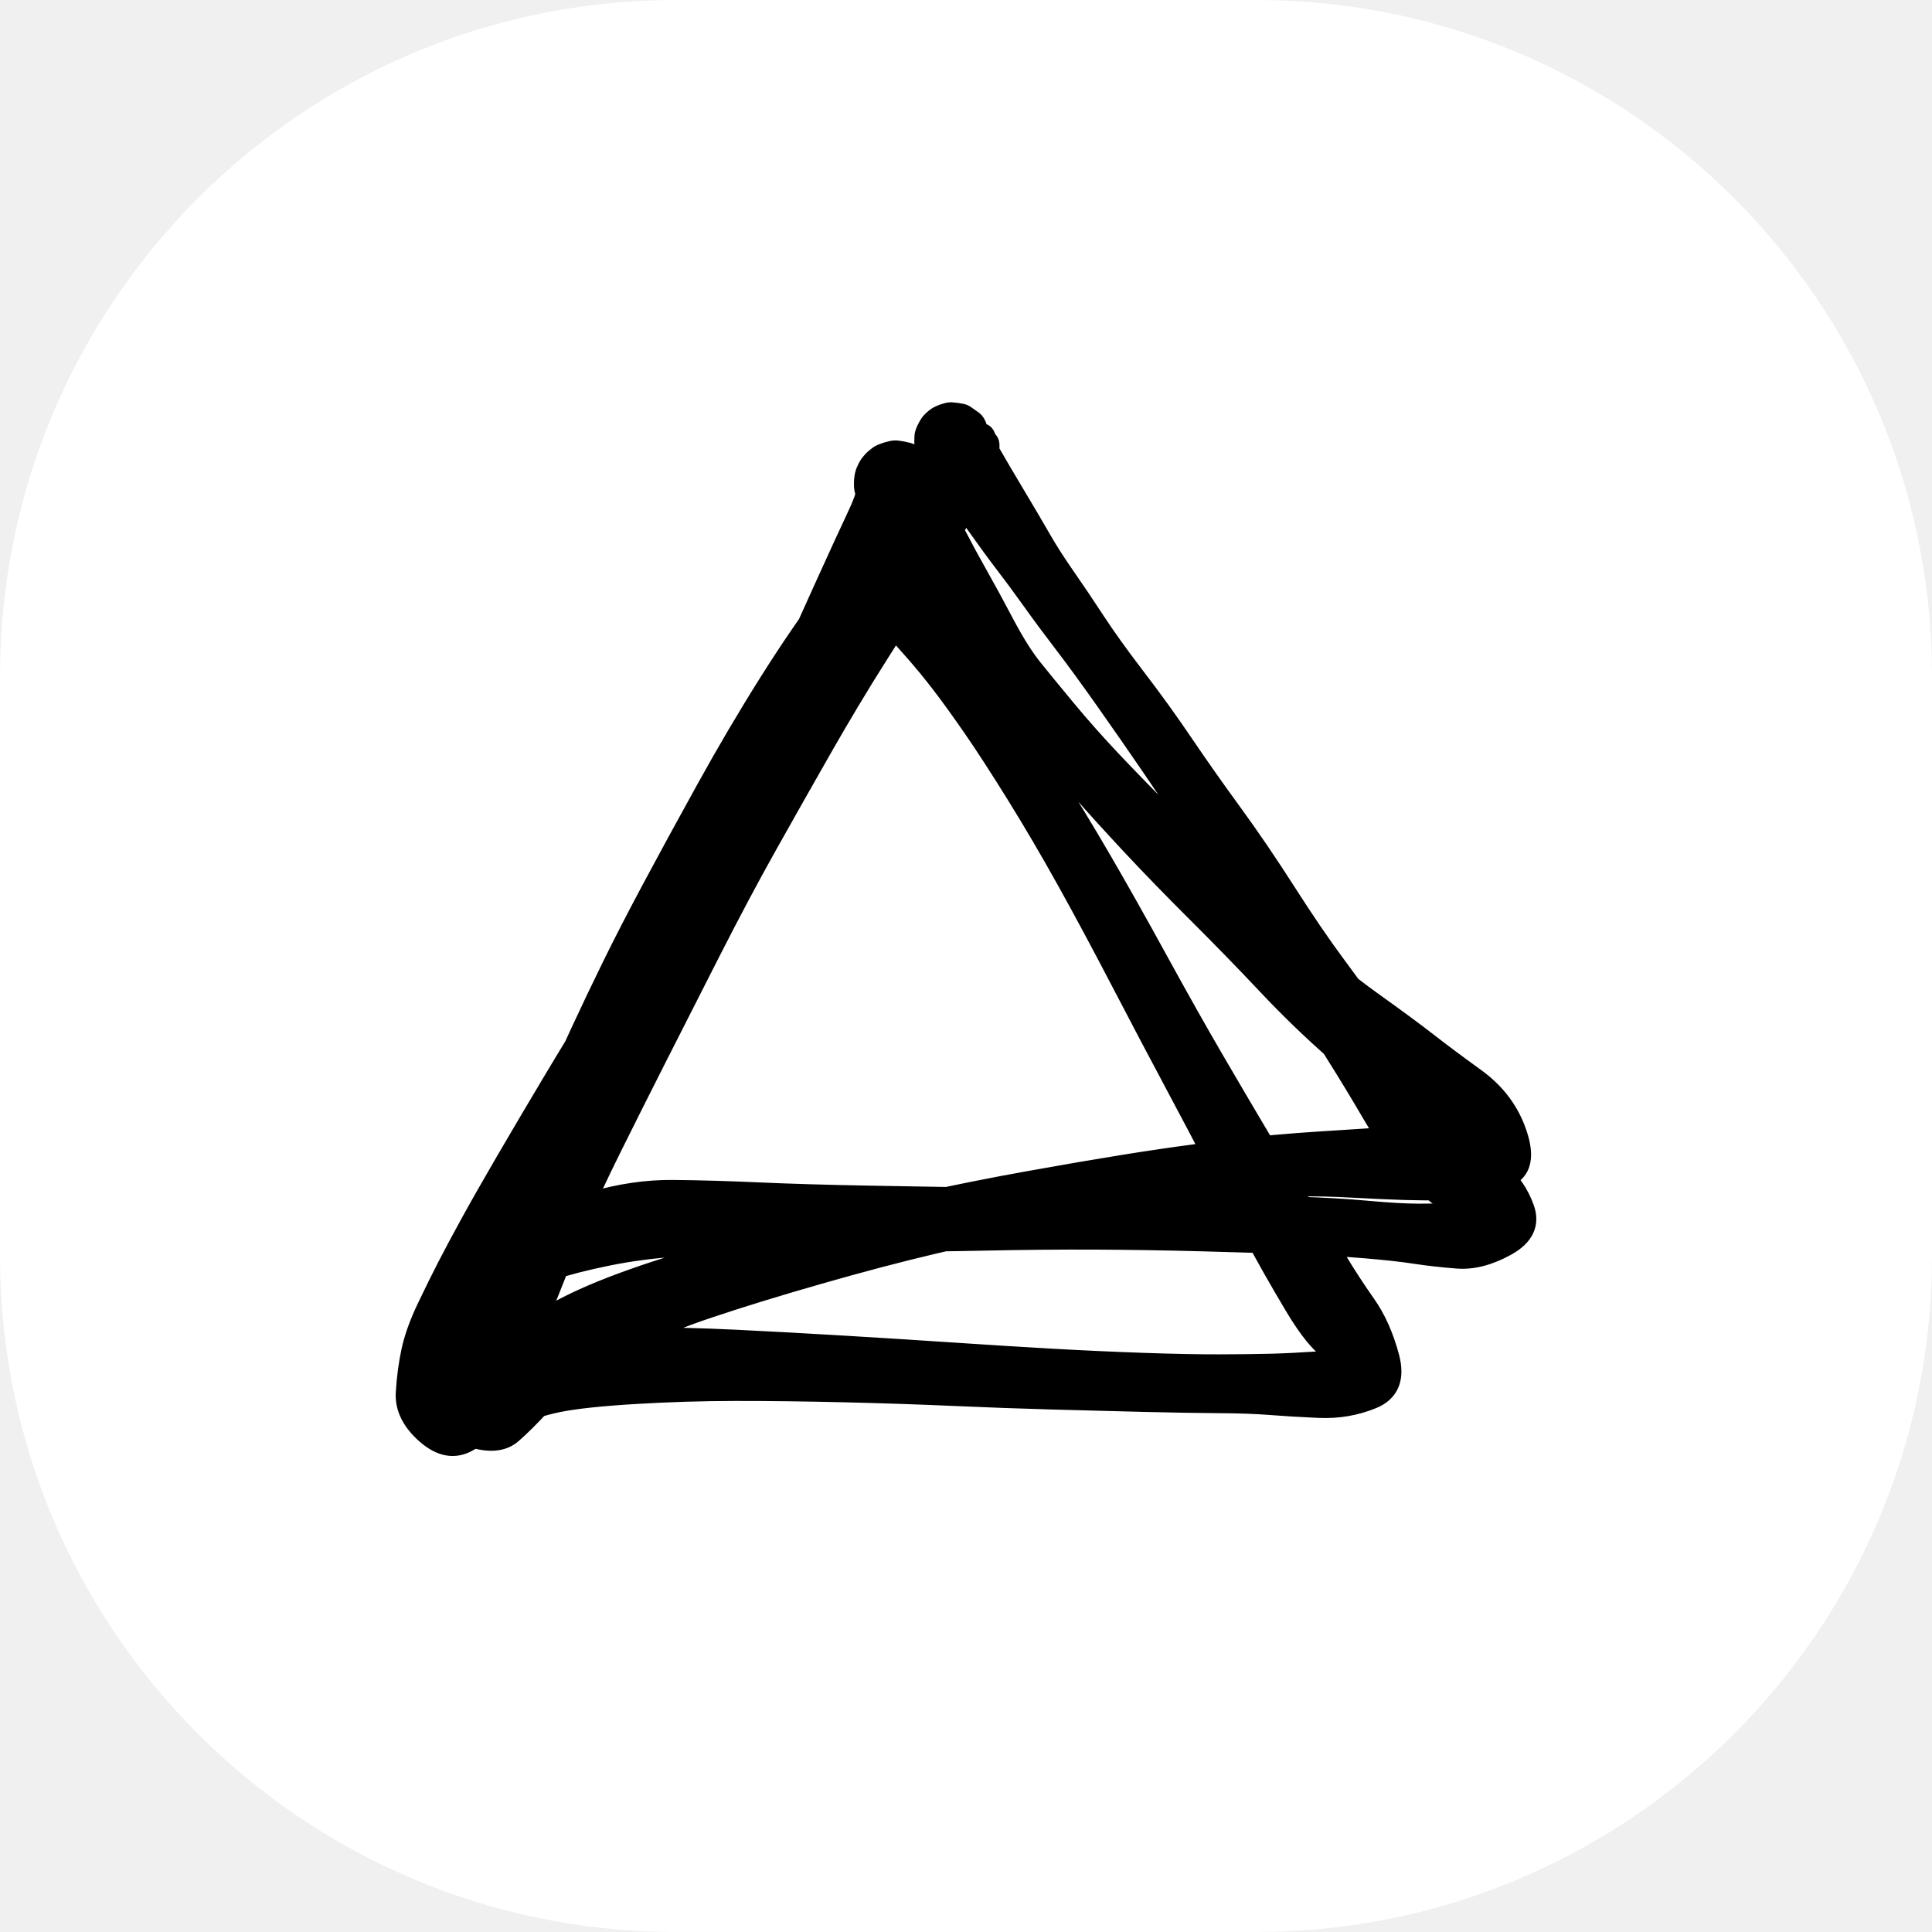
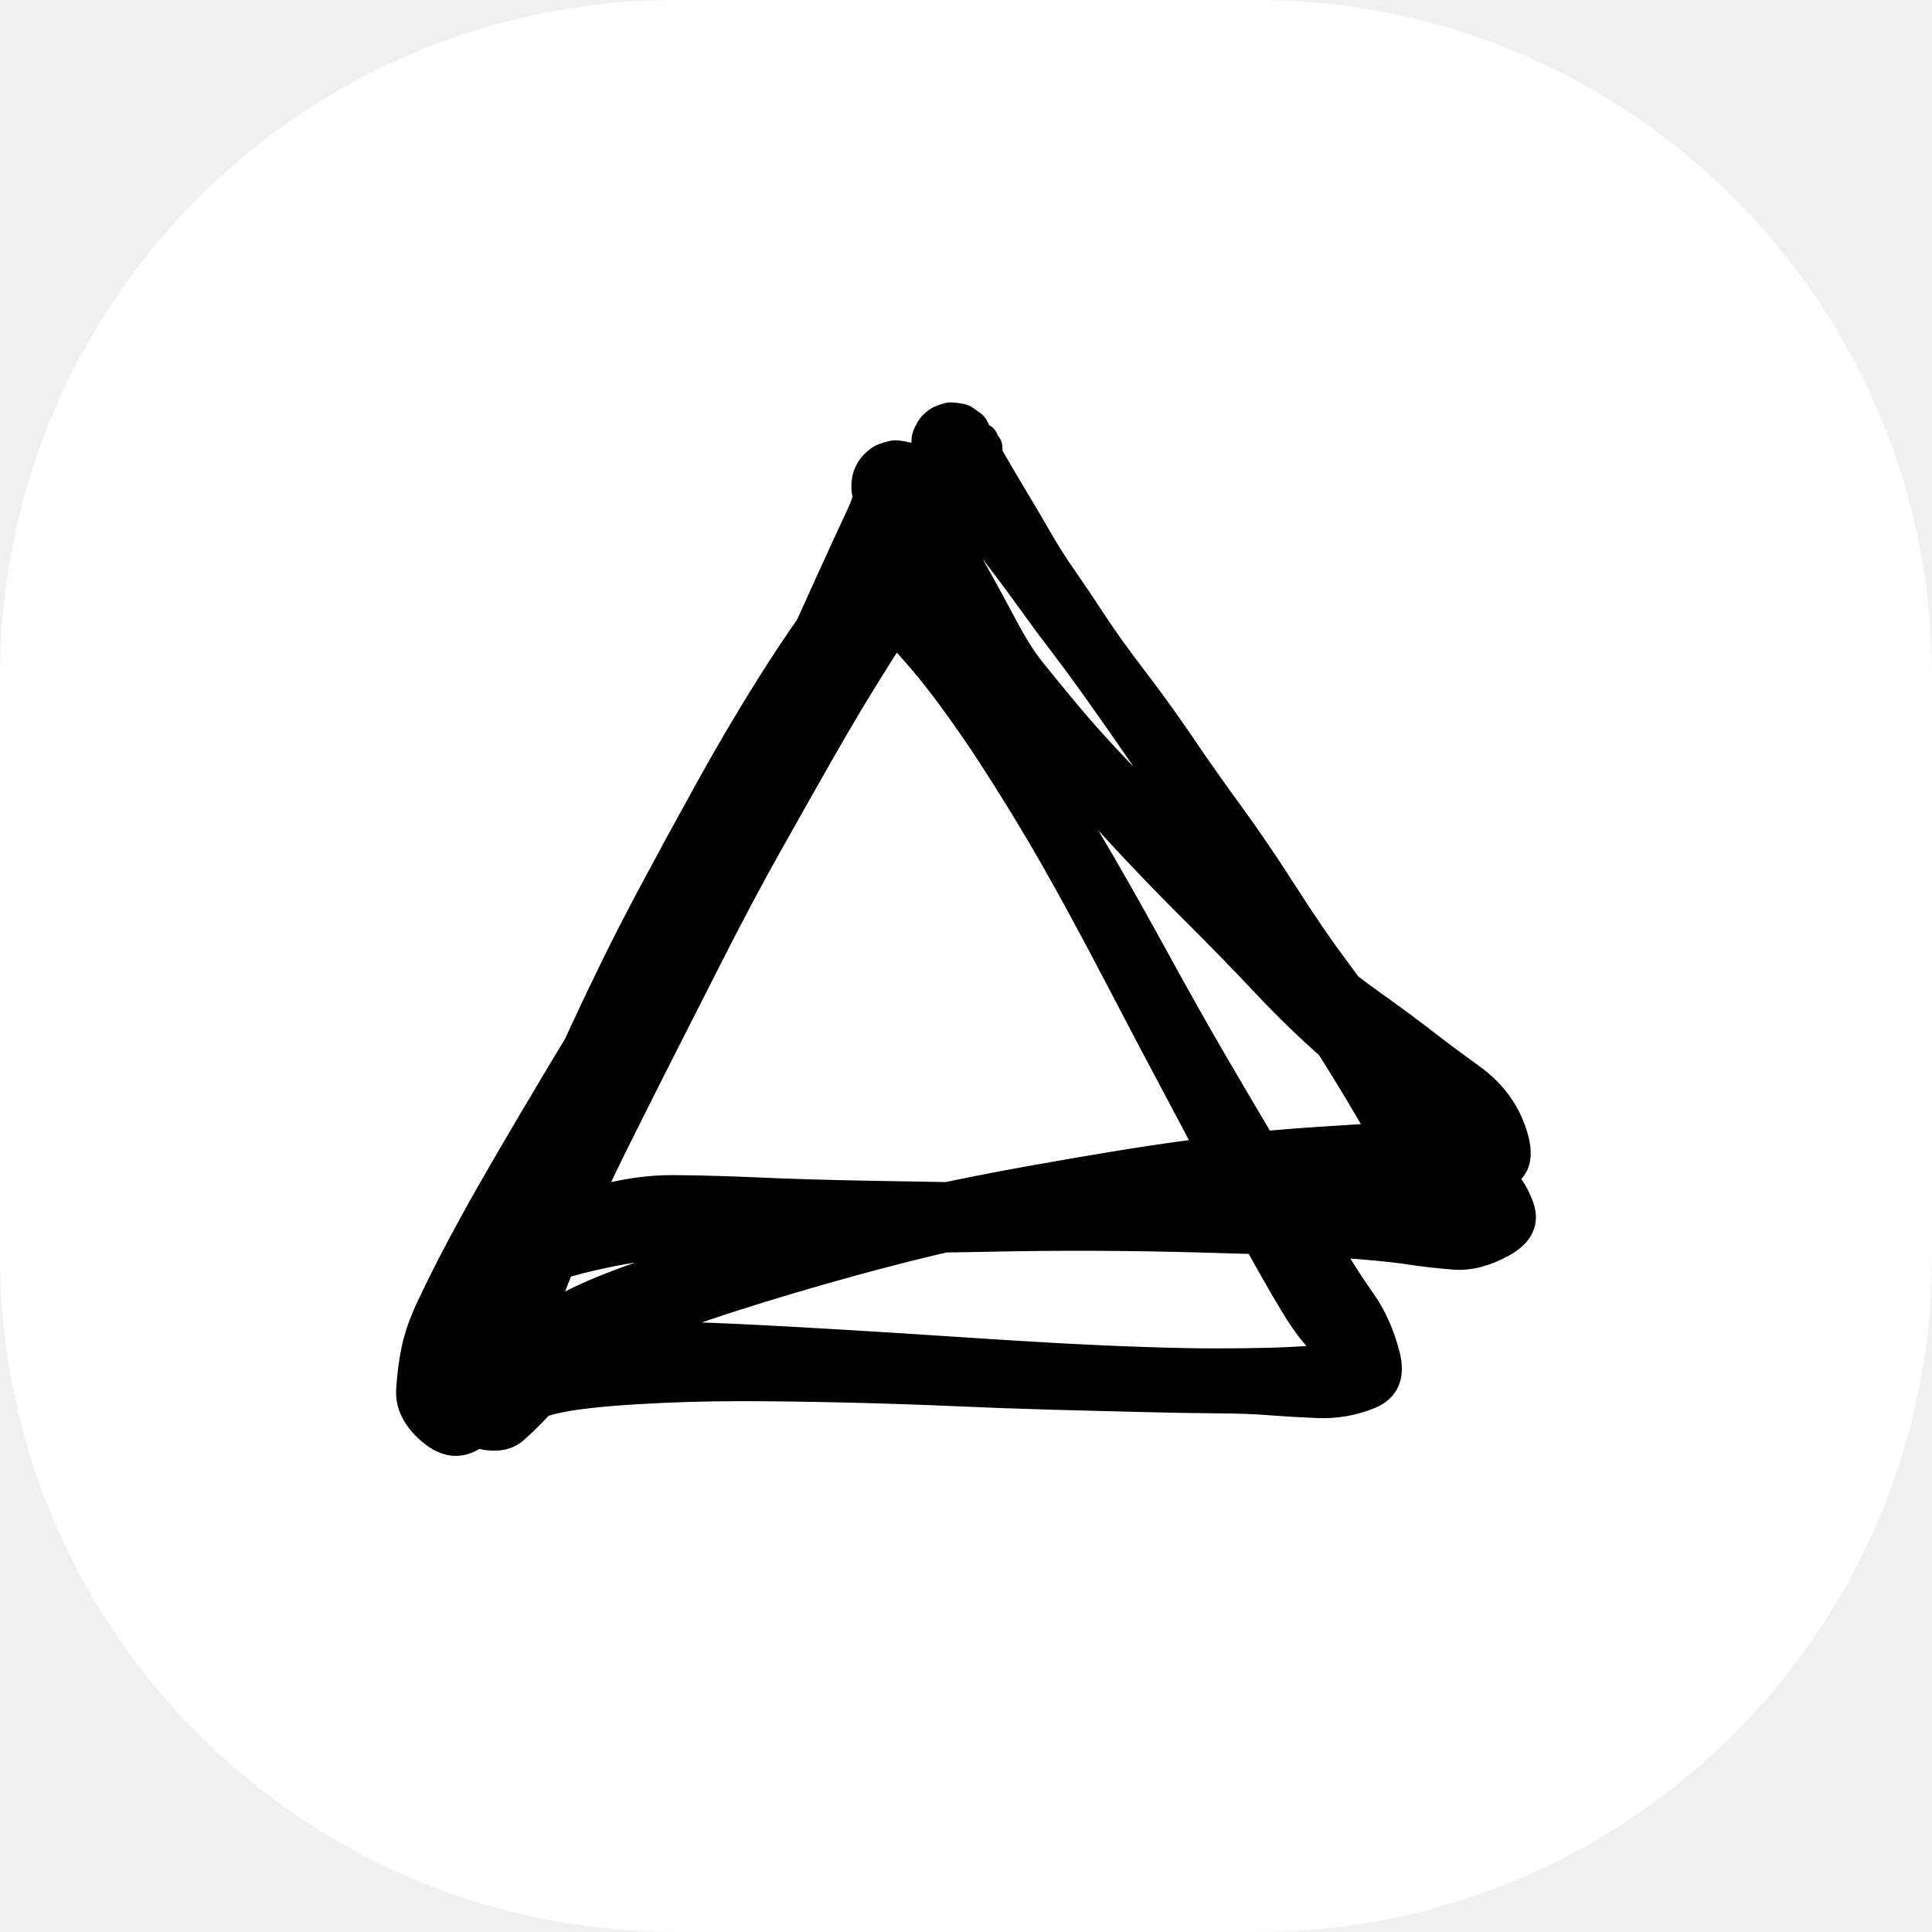
<svg xmlns="http://www.w3.org/2000/svg" width="1000" height="1000" viewBox="0 0 1000 1000">
-   <style>.m{stroke:#000000;stroke-linejoin:round}@media (max-width:56px){.m{stroke-width:0.74px;vector-effect:non-scaling-stroke}}@media (max-width:40px){.m{stroke-width:0.67px;vector-effect:non-scaling-stroke}}@media (max-width:24px){.m{stroke-width:0.56px;vector-effect:non-scaling-stroke}}</style>
+   <style>.m{stroke:#000000;stroke-linejoin:round}@media (max-width:56px){.m{stroke-width:0.89px;vector-effect:non-scaling-stroke}}@media (max-width:40px){.m{stroke-width:0.78px;vector-effect:non-scaling-stroke}}@media (max-width:24px){.m{stroke-width:0.61px;vector-effect:non-scaling-stroke}}</style>
  <rect width="1000" height="1000" rx="350" ry="350" fill="#ffffff" />
-   <path class="m" stroke-width="4.5" fill="#000000" transform="translate(209.87 213.28) scale(2.25215)" d="M133.28,11.64 Q125.99,20.99 119.42,29.14 T105.43,46.76 90.9,67.27 76.46,91.29 63.96,113.82 54.9,131.11 47.61,146.14 42.48,158.53 38.87,168.3 35.18,178.6 42.91,181.44 61.45,178.73 81.17,179.29 106.16,180.03 133.37,180.5 158.45,180.81 183.58,181.61 205.21,182.58 221.1,183.51 232.79,184.18 242.19,184.02 242.46,182.66 232.14,175.17 222.19,161.47 213.62,147.34 204.81,133.3 193.98,115.95 182.03,97.34 171.31,81.4 160.79,66.26 151.34,53.31 143.91,43.29 137.66,34.82 130.85,25.51 124.31,15.41 120.84,10.29 119.57,8.88 119.21,7.34 119.22,5.75 119.62,4.22 120.37,2.82 121.44,1.64 122.75,0.76 124.24,0.21 125.82,0.04 127.39,0.25 128.87,0.83 130.16,1.74 131.2,2.94 132.04,7.77 130.49,17.33 125.02,29.13 118.34,40.56 108.63,55.9 95.78,77.31 83.24,99.48 70.02,124.33 57.7,148.59 47.49,168.94 39.77,185.54 35.01,197.24 31.19,206.77 27.34,216.32 23.59,225.63 19.18,226.25 20.2,218.14 30.08,209.56 45.16,201.84 65.61,194.86 91.96,187.83 118.73,181.56 143.14,176.7 164.8,172.98 181.56,170.51 194.56,168.92 205.08,167.94 217.57,167.11 229.66,166.33 240.17,165.24 241.62,165.29 233.6,163.46 225.68,157.18 213.38,146.54 197.95,131.6 182.01,115.22 166.8,99.56 154.83,86.38 144.81,74.67 136.63,65.23 130.72,58.03 124.45,49.09 117.74,39.06 112.27,30.7 107.84,23.13 105.63,18.49 105.32,16.71 105.44,14.91 105.99,13.19 106.94,11.65 108.23,10.38 109.79,9.46 111.52,8.93 113.32,8.84 115.1,9.18 116.74,9.94 118.15,11.06 119.26,12.5 120.41,17.39 119.57,26.72 115.43,37.15 108.92,48.98 99.71,65.23 87.65,86.2 71.6,112.4 54.85,138.71 41.62,159.28 30.79,176.82 22.9,190.84 18.49,200.51 15.08,209.99 13.26,220.47 18.61,220.07 31.23,213.48 51.36,212.51 75.87,213.15 101.13,214.53 126.52,216.14 148.77,217.52 169.66,218.47 187.11,218.81 198.85,218.67 210.01,218.12 212.92,215.84 204.22,205.35 195.22,189.48 186.68,173.21 176.59,154.07 164.38,130.9 151.83,107.52 140.32,87.91 130.31,72.48 123,62.37 117.11,55.19 109.15,46.19 103.49,39.64 102.77,37.88 102.65,35.99 103.14,34.15 104.19,32.57 105.69,31.4 107.48,30.78 109.38,30.76 111.18,31.35 112.71,32.48 113.79,34.04 114.32,35.86 114.23,37.76 113.55,39.53 112.34,40.99 110.72,41.99 108.87,42.42 106.98,42.23 105.25,41.45 103.85,40.16 102.95,38.49 102.62,36.62 102.91,34.74 103.78,33.06 105.15,31.74 106.86,30.92 108.75,30.7 110.61,31.09 112.24,32.05 112.98,32.66 117.81,39.05 125.22,49.1 130.62,57.04 137.71,67.62 148.05,83.28 160.06,102.99 173.09,126.15 185.89,148.88 196.78,167.39 206.47,182.88 214.1,194.85 220.75,205.06 226.18,217.26 222.26,226.82 209.95,228.92 198.74,228.25 186.95,227.83 169.33,227.53 148.3,226.98 126.03,226.17 100.78,225.33 75.89,225.02 52.74,225.73 35.14,227.61 24.2,231.36 14.45,236.64 4.74,234.93 0.02,225.4 1.3,215.78 4.9,205.77 9.63,196.2 14.89,186.37 23,172.12 33.56,154.23 46.28,133.39 62.22,106.91 77.07,80.6 87.66,59.19 96.66,39.28 103.51,24.38 105.63,18.49 105.32,16.71 105.44,14.91 105.99,13.19 106.94,11.65 108.23,10.38 109.79,9.46 111.52,8.93 113.32,8.84 115.1,9.18 116.74,9.94 118.15,11.06 119.26,12.5 121.93,18.46 126.56,28.12 131.61,37.45 137.69,48.63 144.16,58.91 151.97,68.44 161.96,79.72 174.08,92.21 189.86,107.18 206.23,122.3 222.19,135.46 235.04,144.94 245.91,153.05 255.1,164.73 255.08,174.56 247.37,178.13 238.35,178.91 229.74,178.84 217.8,178.31 205.63,178.03 195.49,178.21 182.87,179.33 166.41,181.9 145.09,185.96 121.14,191.29 94.98,198.19 69.87,205.91 51.75,213.34 39.68,220.59 31.24,228.12 24.48,234.84 15.86,235.88 9.95,229.66 11.92,221.04 16.99,211.91 21.91,202.62 26.37,193.56 31.61,181.83 39.32,164.93 49.16,144.36 61.05,119.69 73.64,94.33 85.32,71.43 96.99,49.04 105.73,33.01 111.95,22.1 117.54,13.04 119.57,8.88 119.21,7.34 119.22,5.75 119.62,4.22 120.37,2.82 121.44,1.64 122.75,0.76 124.24,0.21 125.82,0.04 127.39,0.25 128.87,0.83 130.16,1.74 131.2,2.94 130.99,3.02 133.77,8.12 140.44,19.48 146.07,29.05 151.67,37.81 158.58,48.07 167.99,61.17 178.84,76.22 190,92.07 202.46,110.38 213.9,127.15 223.67,140.61 233.11,153.31 242.46,165.19 251.2,174.41 257.21,183.08 253.05,191.67 241.75,194.6 232.05,193.51 220.55,192.24 204.89,191.32 183.38,190.64 158.44,190.24 133.33,190.47 106.05,190.75 81.3,191.04 62.44,191.86 46.44,193.96 33.7,197.23 23.72,195.04 20.83,185.31 25.33,174.27 30.06,164.6 34.49,155.14 40.15,142.56 47.45,127.26 56.48,109.72 68.96,86.81 83.52,62.1 97.99,40.99 111.65,22.94 121.87,10.01 126.13,5.07 127.06,4.37 128.13,3.91 129.28,3.72 130.45,3.81 131.56,4.18 132.55,4.8 133.36,5.64 133.94,6.65 134.27,7.77 134.32,8.94 134.09,10.08 133.59,11.14 Z" />
+   <path class="m" stroke-width="6" fill="#000000" transform="translate(211.71 214.98) scale(2.23782)" d="M133.28,11.64 Q125.99,20.99 119.42,29.14 T105.43,46.76 90.9,67.27 76.46,91.29 63.96,113.82 54.9,131.11 47.61,146.14 42.48,158.53 38.87,168.3 35.18,178.6 42.91,181.44 61.45,178.73 81.17,179.29 106.16,180.03 133.37,180.5 158.45,180.81 183.58,181.61 205.21,182.58 221.1,183.51 232.79,184.18 242.19,184.02 242.46,182.66 232.14,175.17 222.19,161.47 213.62,147.34 204.81,133.3 193.98,115.95 182.03,97.34 171.31,81.4 160.79,66.26 151.34,53.31 143.91,43.29 137.66,34.82 130.85,25.51 124.31,15.41 120.84,10.29 119.57,8.88 119.21,7.34 119.22,5.75 119.62,4.22 120.37,2.82 121.44,1.64 122.75,0.76 124.24,0.21 125.82,0.04 127.39,0.25 128.87,0.83 130.16,1.74 131.2,2.94 132.04,7.77 130.49,17.33 125.02,29.13 118.34,40.56 108.63,55.9 95.78,77.31 83.24,99.48 70.02,124.33 57.7,148.59 47.49,168.94 39.77,185.54 35.01,197.24 31.19,206.77 27.34,216.32 23.59,225.63 19.18,226.25 20.2,218.14 30.08,209.56 45.16,201.84 65.61,194.86 91.96,187.83 118.73,181.56 143.14,176.7 164.8,172.98 181.56,170.51 194.56,168.92 205.08,167.94 217.57,167.11 229.66,166.33 240.17,165.24 241.62,165.29 233.6,163.46 225.68,157.18 213.38,146.54 197.95,131.6 182.01,115.22 166.8,99.56 154.83,86.38 144.81,74.67 136.63,65.23 130.72,58.03 124.45,49.09 117.74,39.06 112.27,30.7 107.84,23.13 105.63,18.49 105.32,16.71 105.44,14.91 105.99,13.19 106.94,11.65 108.23,10.38 109.79,9.46 111.52,8.93 113.32,8.84 115.1,9.18 116.74,9.94 118.15,11.06 119.26,12.5 120.41,17.39 119.57,26.72 115.43,37.15 108.92,48.98 99.71,65.23 87.65,86.2 71.6,112.4 54.85,138.71 41.62,159.28 30.79,176.82 22.9,190.84 18.49,200.51 15.08,209.99 13.26,220.47 18.61,220.07 31.23,213.48 51.36,212.51 75.87,213.15 101.13,214.53 126.52,216.14 148.77,217.52 169.66,218.47 187.11,218.81 198.85,218.67 210.01,218.12 212.92,215.84 204.22,205.35 195.22,189.48 186.68,173.21 176.59,154.07 164.38,130.9 151.83,107.52 140.32,87.91 130.31,72.48 123,62.37 117.11,55.19 109.15,46.19 103.49,39.64 102.77,37.88 102.65,35.99 103.14,34.15 104.19,32.57 105.69,31.4 107.48,30.78 109.38,30.76 111.18,31.35 112.71,32.48 113.79,34.04 114.32,35.86 114.23,37.76 113.55,39.53 112.34,40.99 110.72,41.99 108.87,42.42 106.98,42.23 105.25,41.45 103.85,40.16 102.95,38.49 102.62,36.62 102.91,34.74 103.78,33.06 105.15,31.74 106.86,30.92 108.75,30.7 110.61,31.09 112.24,32.05 112.98,32.66 117.81,39.05 125.22,49.1 130.62,57.04 137.71,67.62 148.05,83.28 160.06,102.99 173.09,126.15 185.89,148.88 196.78,167.39 206.47,182.88 214.1,194.85 220.75,205.06 226.18,217.26 222.26,226.82 209.95,228.92 198.74,228.25 186.95,227.83 169.33,227.53 148.3,226.98 126.03,226.17 100.78,225.33 75.89,225.02 52.74,225.73 35.14,227.61 24.2,231.36 14.45,236.64 4.74,234.93 0.02,225.4 1.3,215.78 4.9,205.77 9.63,196.2 14.89,186.37 23,172.12 33.56,154.23 46.28,133.39 62.22,106.91 77.07,80.6 87.66,59.19 96.66,39.28 103.51,24.38 105.63,18.49 105.32,16.71 105.44,14.91 105.99,13.19 106.94,11.65 108.23,10.38 109.79,9.46 111.52,8.93 113.32,8.84 115.1,9.18 116.74,9.94 118.15,11.06 119.26,12.5 121.93,18.46 126.56,28.12 131.61,37.45 137.69,48.63 144.16,58.91 151.97,68.44 161.96,79.72 174.08,92.21 189.86,107.18 206.23,122.3 222.19,135.46 235.04,144.94 245.91,153.05 255.1,164.73 255.08,174.56 247.37,178.13 238.35,178.91 229.74,178.84 217.8,178.31 205.63,178.03 195.49,178.21 182.87,179.33 166.41,181.9 145.09,185.96 121.14,191.29 94.98,198.19 69.87,205.91 51.75,213.34 39.68,220.59 31.24,228.12 24.48,234.84 15.86,235.88 9.95,229.66 11.92,221.04 16.99,211.91 21.91,202.62 26.37,193.56 31.61,181.83 39.32,164.93 49.16,144.36 61.05,119.69 73.64,94.33 85.32,71.43 96.99,49.04 105.73,33.01 111.95,22.1 117.54,13.04 119.57,8.88 119.21,7.34 119.22,5.75 119.62,4.22 120.37,2.82 121.44,1.64 122.75,0.76 124.24,0.21 125.82,0.04 127.39,0.25 128.87,0.83 130.16,1.74 131.2,2.94 130.99,3.02 133.77,8.12 140.44,19.48 146.07,29.05 151.67,37.81 158.58,48.07 167.99,61.17 178.84,76.22 190,92.07 202.46,110.38 213.9,127.15 223.67,140.61 233.11,153.31 242.46,165.19 251.2,174.41 257.21,183.08 253.05,191.67 241.75,194.6 232.05,193.51 220.55,192.24 204.89,191.32 183.38,190.64 158.44,190.24 133.33,190.47 106.05,190.75 81.3,191.04 62.44,191.86 46.44,193.96 33.7,197.23 23.72,195.04 20.83,185.31 25.33,174.27 30.06,164.6 34.49,155.14 40.15,142.56 47.45,127.26 56.48,109.72 68.96,86.81 83.52,62.1 97.99,40.99 111.65,22.94 121.87,10.01 126.13,5.07 127.06,4.37 128.13,3.91 129.28,3.72 130.45,3.81 131.56,4.18 132.55,4.8 133.36,5.64 133.94,6.65 134.27,7.77 134.32,8.94 134.09,10.08 133.59,11.14 Z" />
</svg>
